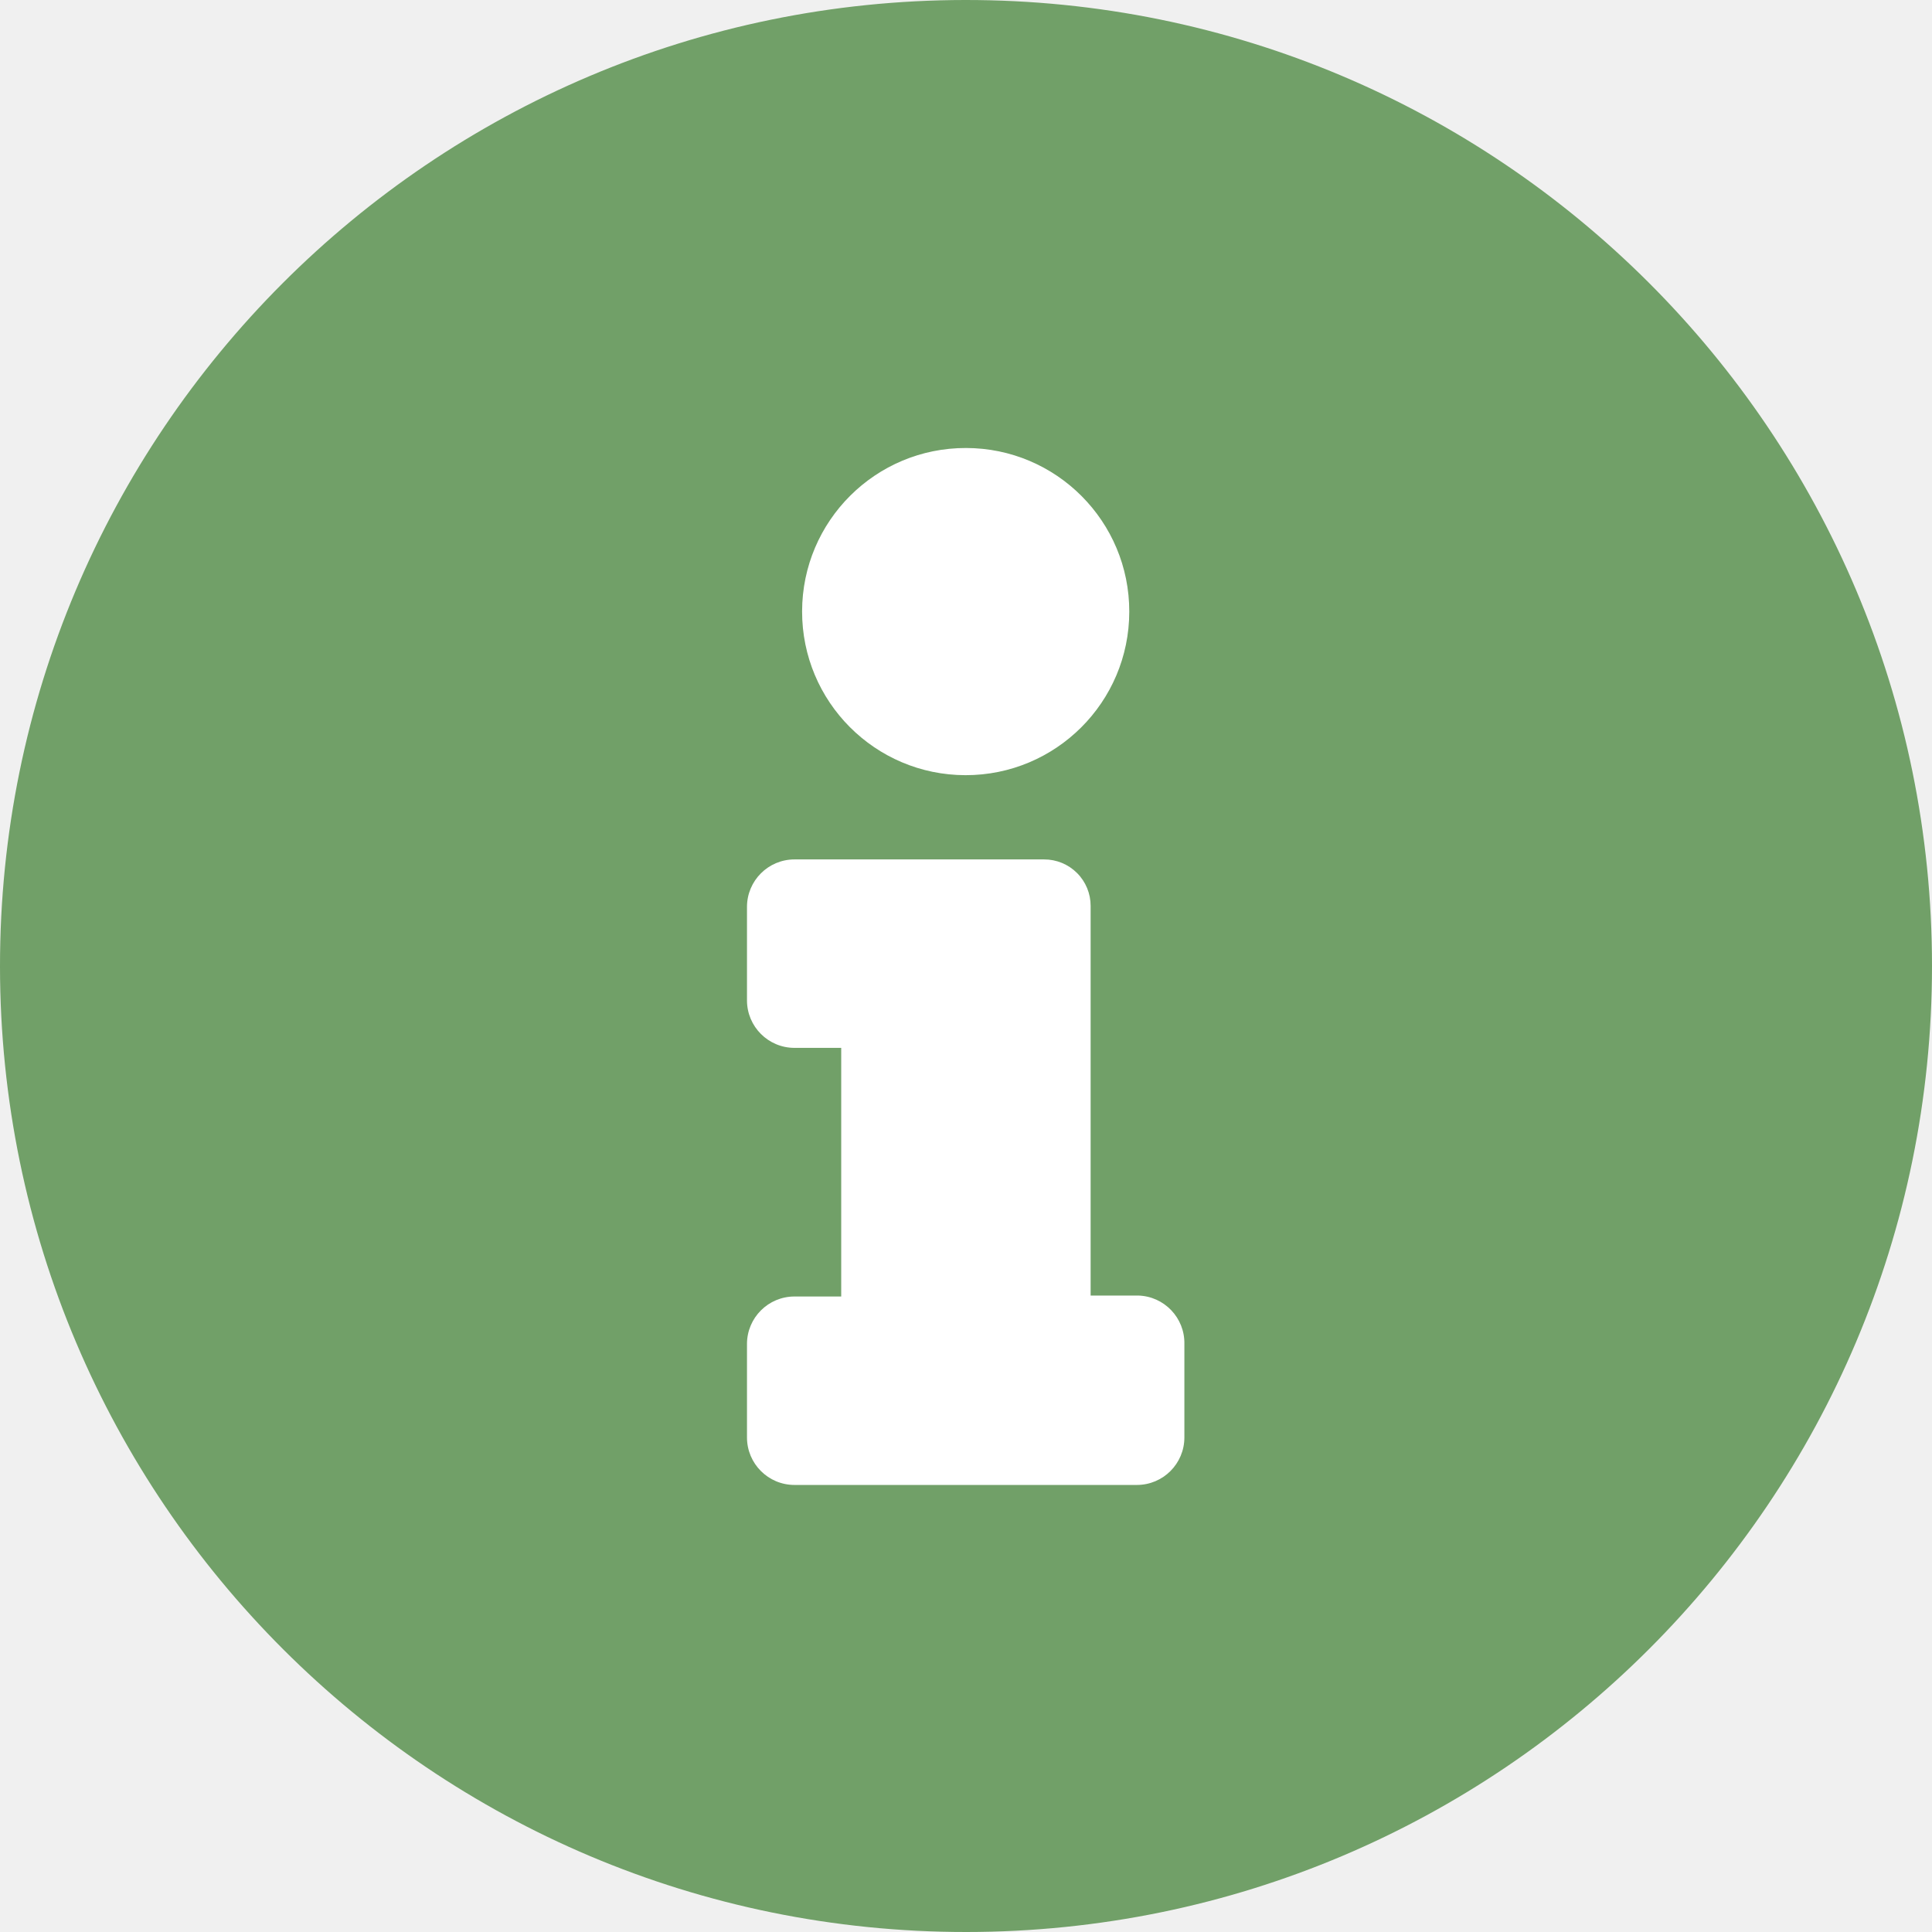
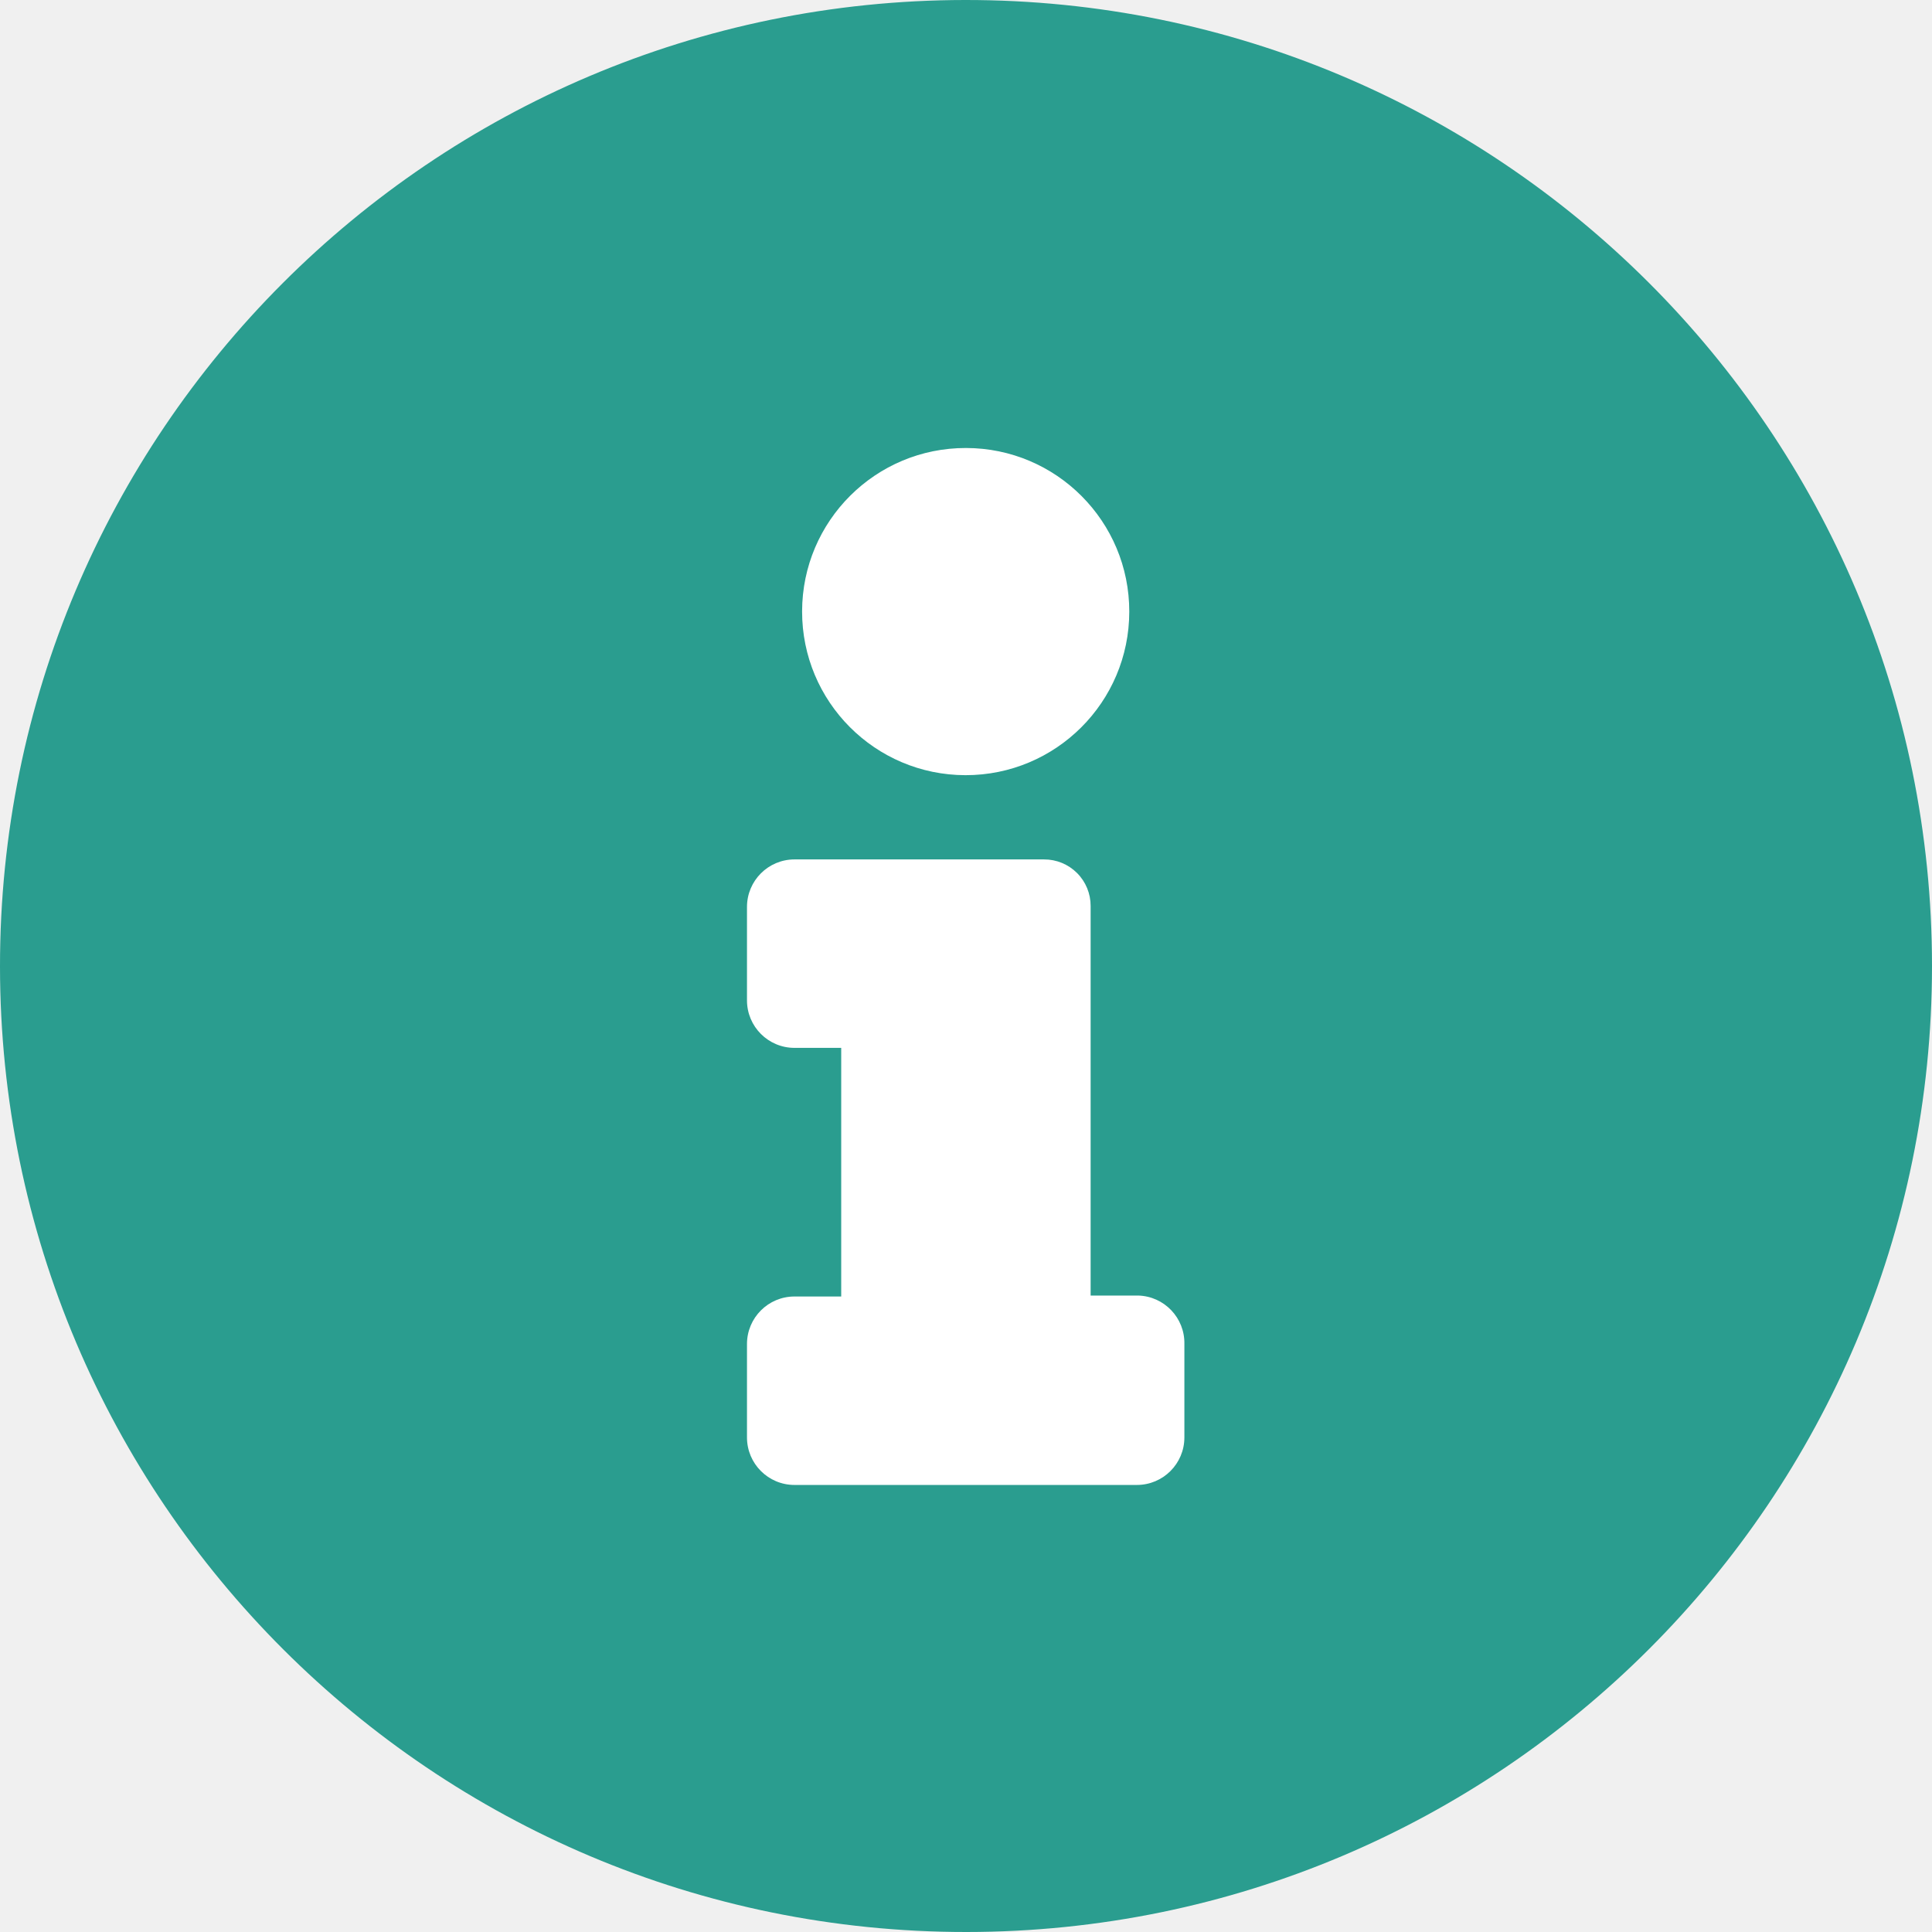
<svg xmlns="http://www.w3.org/2000/svg" viewBox="0 0 122 122">
  <defs>
-     <style>.cls-1{fill:#71a068;}.cls-2{fill:#fff;}</style>
+     <style>.cls-1{fill:#2a9d8f;}.cls-2{fill:#fff;}</style>
  </defs>
  <g id="Layer_2" data-name="Layer 2">
    <g id="Layer_1-2" data-name="Layer 1">
      <path class="cls-1" d="M122,61A61,61,0,1,1,60.94,0,61,61,0,0,1,122,61Z" />
      <path class="cls-2" d="M71.31,38.63A10.33,10.33,0,1,1,61,28.29,10.32,10.32,0,0,1,71.31,38.63Z" />
      <path class="cls-2" d="M74.79,84.87v5.9a3,3,0,0,1-3,3H50.17a3,3,0,0,1-3-3v-5.9a3,3,0,0,1,3-3h2.95V66.17H50.17a3,3,0,0,1-3-3v-5.9a3,3,0,0,1,3-3H65.93a2.93,2.93,0,0,1,2.94,2.94v24.6h3A3,3,0,0,1,74.79,84.87Z" />
    </g>
  </g>
</svg>
